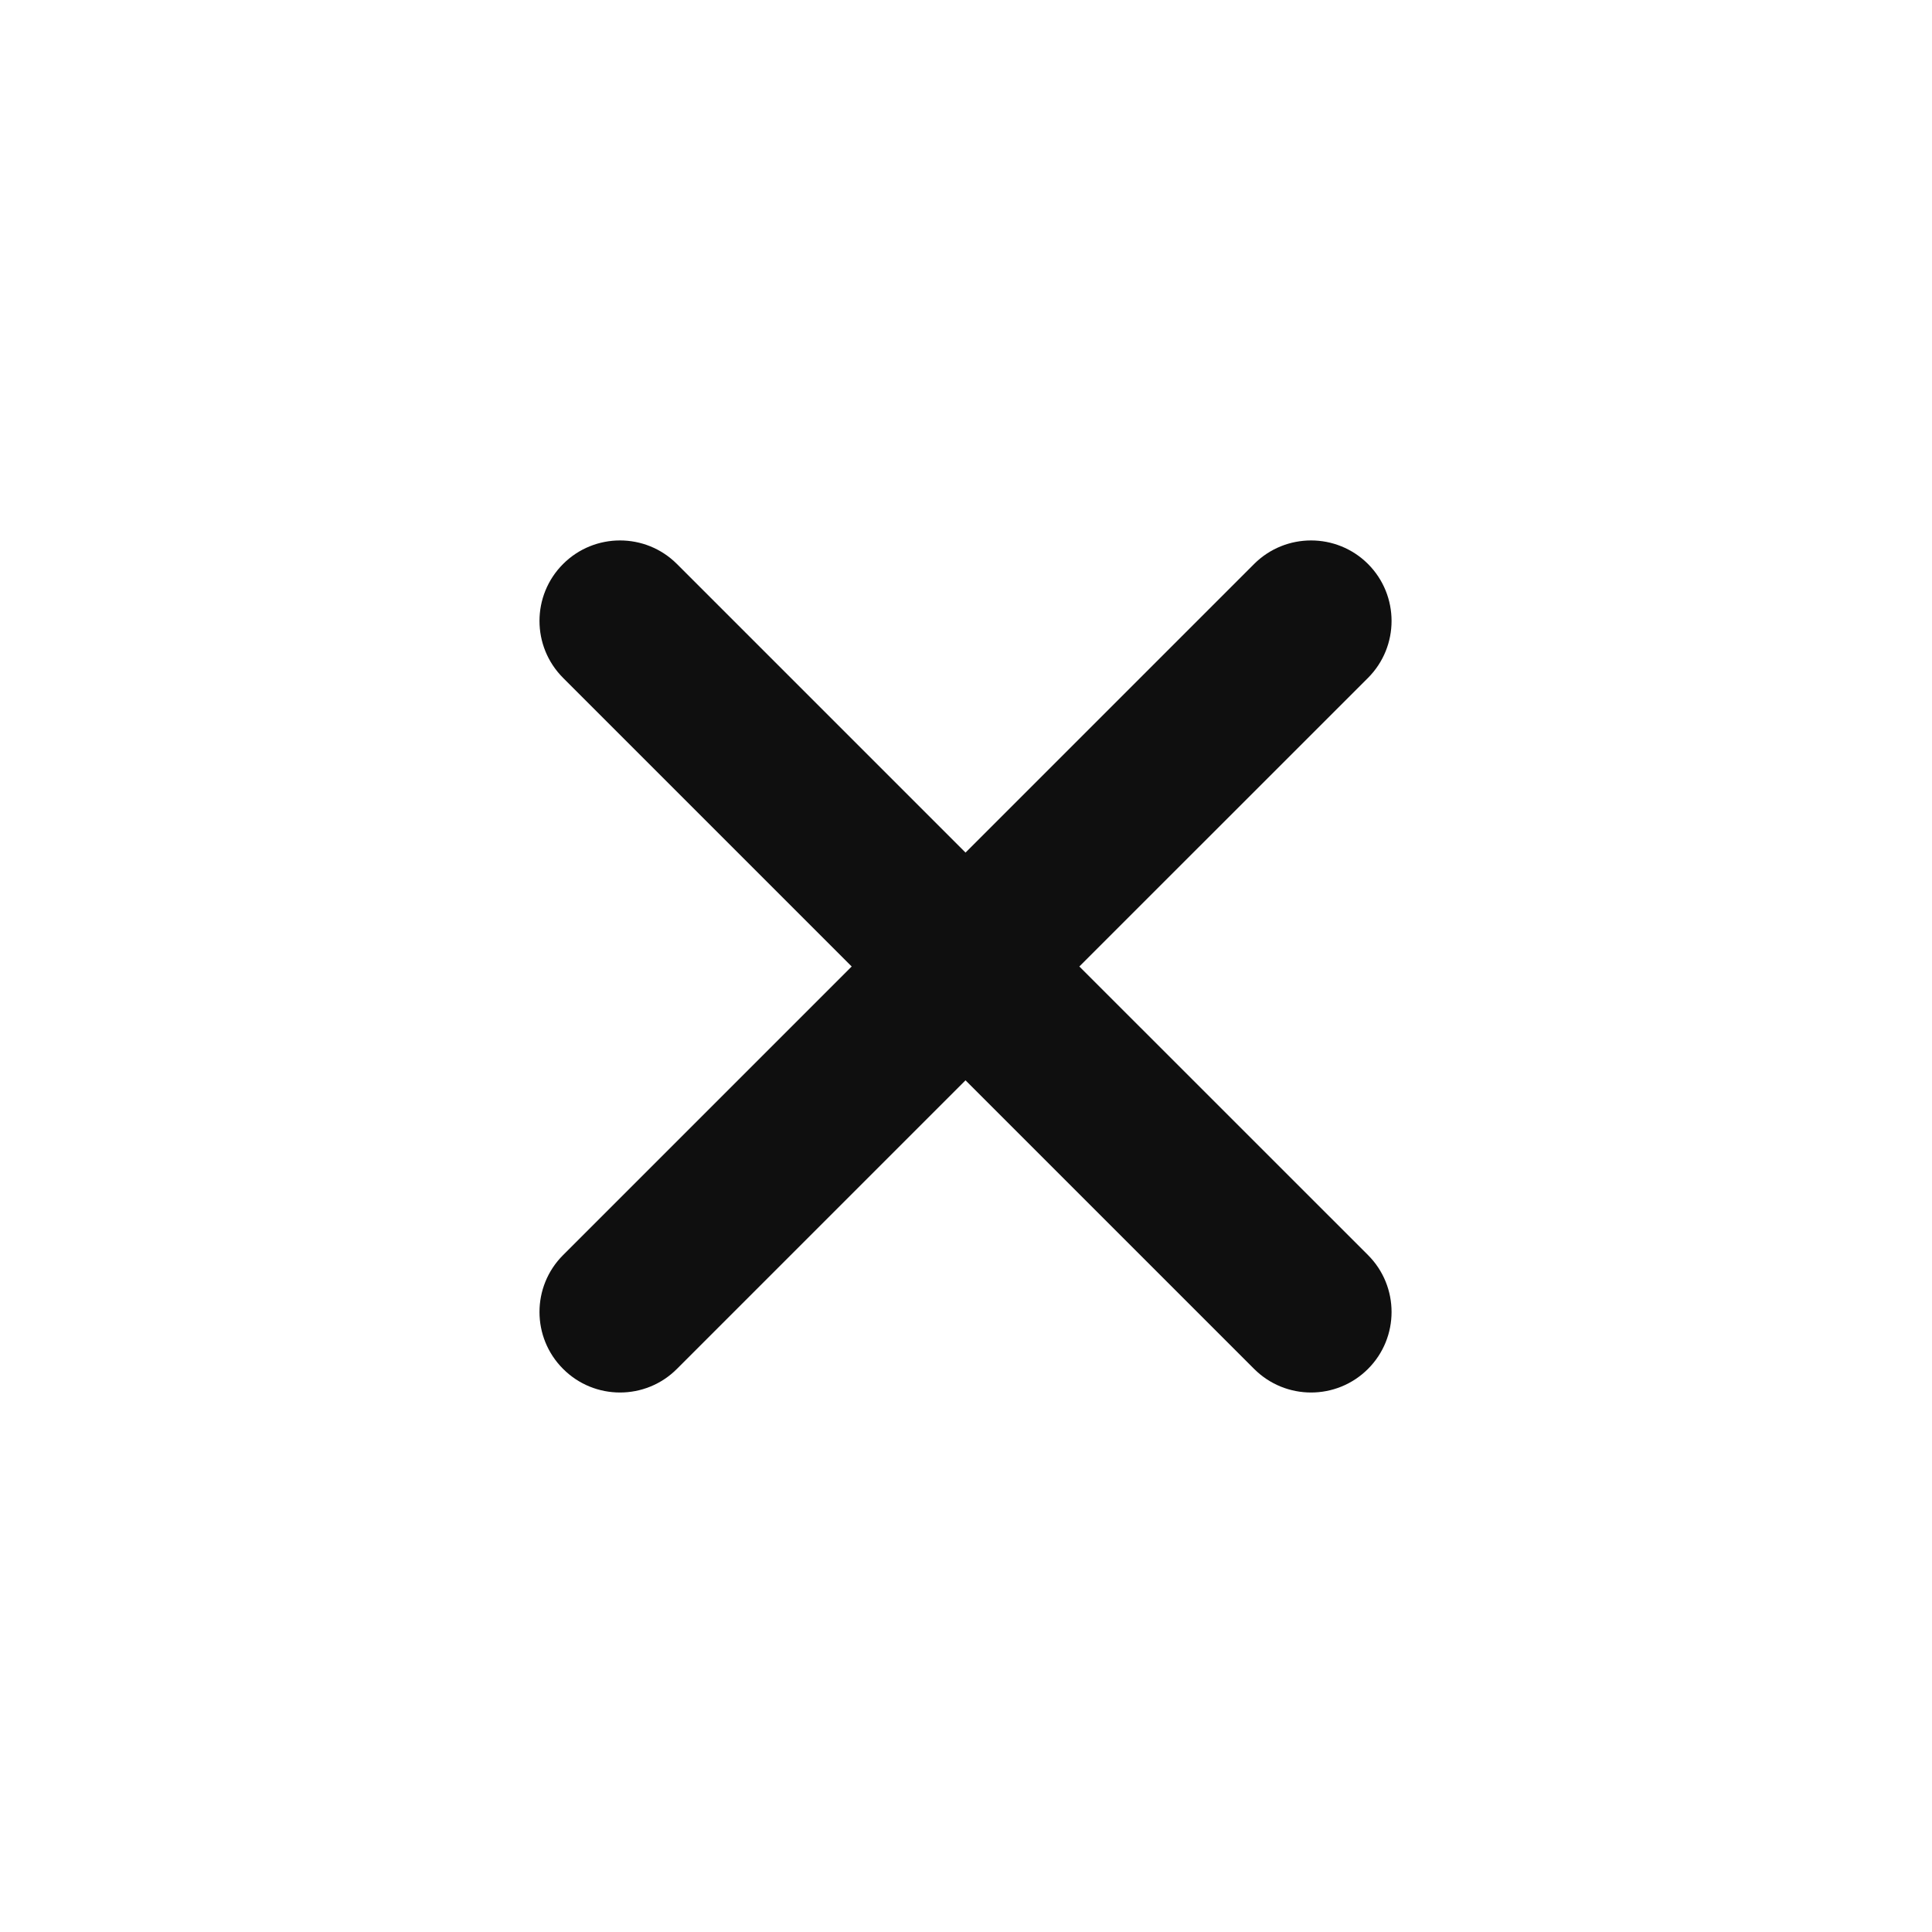
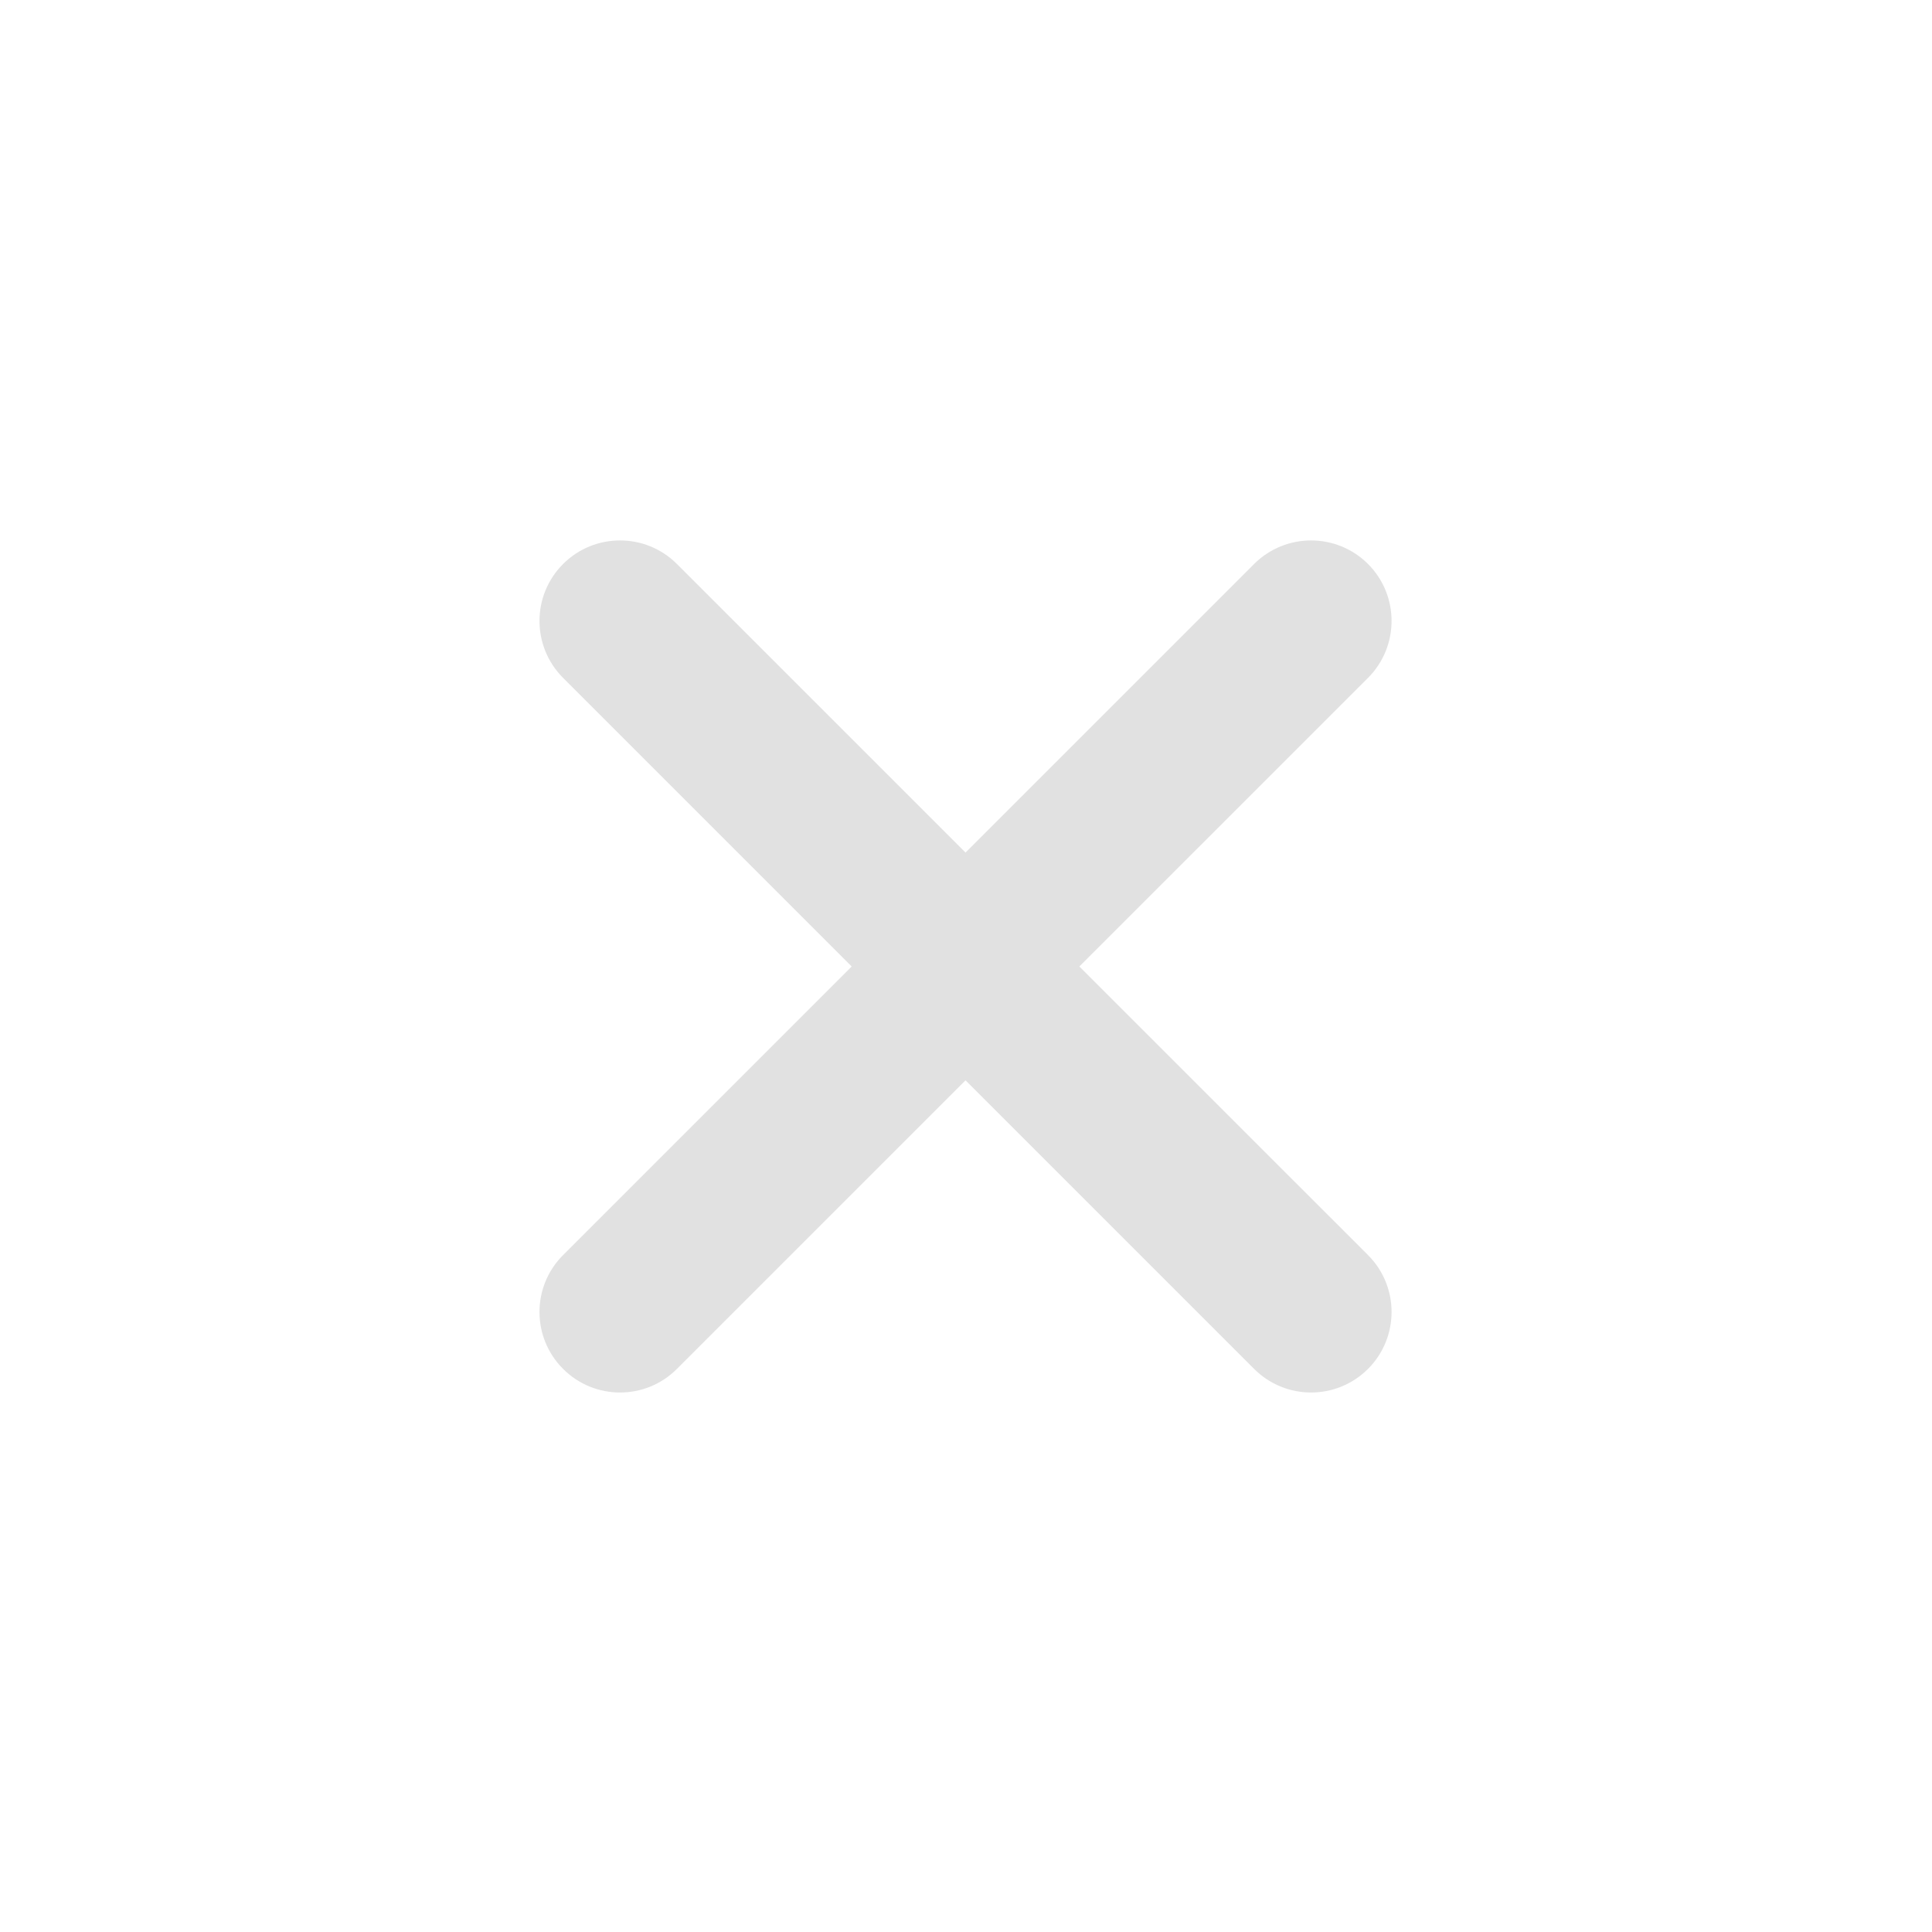
- <svg xmlns="http://www.w3.org/2000/svg" width="50px" height="50px" viewBox="0 0 24 24" fill="none">
-   <path d="M6.995 7.006C6.604 7.397 6.604 8.03 6.995 8.421L10.58 12.006L6.995 15.591C6.604 15.981 6.604 16.615 6.995 17.005C7.385 17.396 8.019 17.396 8.409 17.005L11.994 13.42L15.579 17.005C15.97 17.396 16.603 17.396 16.994 17.005C17.384 16.615 17.384 15.981 16.994 15.591L13.408 12.006L16.994 8.421C17.384 8.03 17.384 7.397 16.994 7.006C16.603 6.616 15.97 6.616 15.579 7.006L11.994 10.591L8.409 7.006C8.019 6.616 7.385 6.616 6.995 7.006Z" fill="#0F0F0F" />
+ <svg xmlns="http://www.w3.org/2000/svg" width="20px" height="20px" viewBox="0 0 24 24" fill="none">
+   <path d="M6.995 7.006C6.604 7.397 6.604 8.03 6.995 8.421L10.58 12.006L6.995 15.591C6.604 15.981 6.604 16.615 6.995 17.005C7.385 17.396 8.019 17.396 8.409 17.005L11.994 13.42L15.579 17.005C15.97 17.396 16.603 17.396 16.994 17.005C17.384 16.615 17.384 15.981 16.994 15.591L13.408 12.006L16.994 8.421C17.384 8.03 17.384 7.397 16.994 7.006C16.603 6.616 15.97 6.616 15.579 7.006L11.994 10.591L8.409 7.006C8.019 6.616 7.385 6.616 6.995 7.006Z" fill="#E1E1E1" />
</svg>
